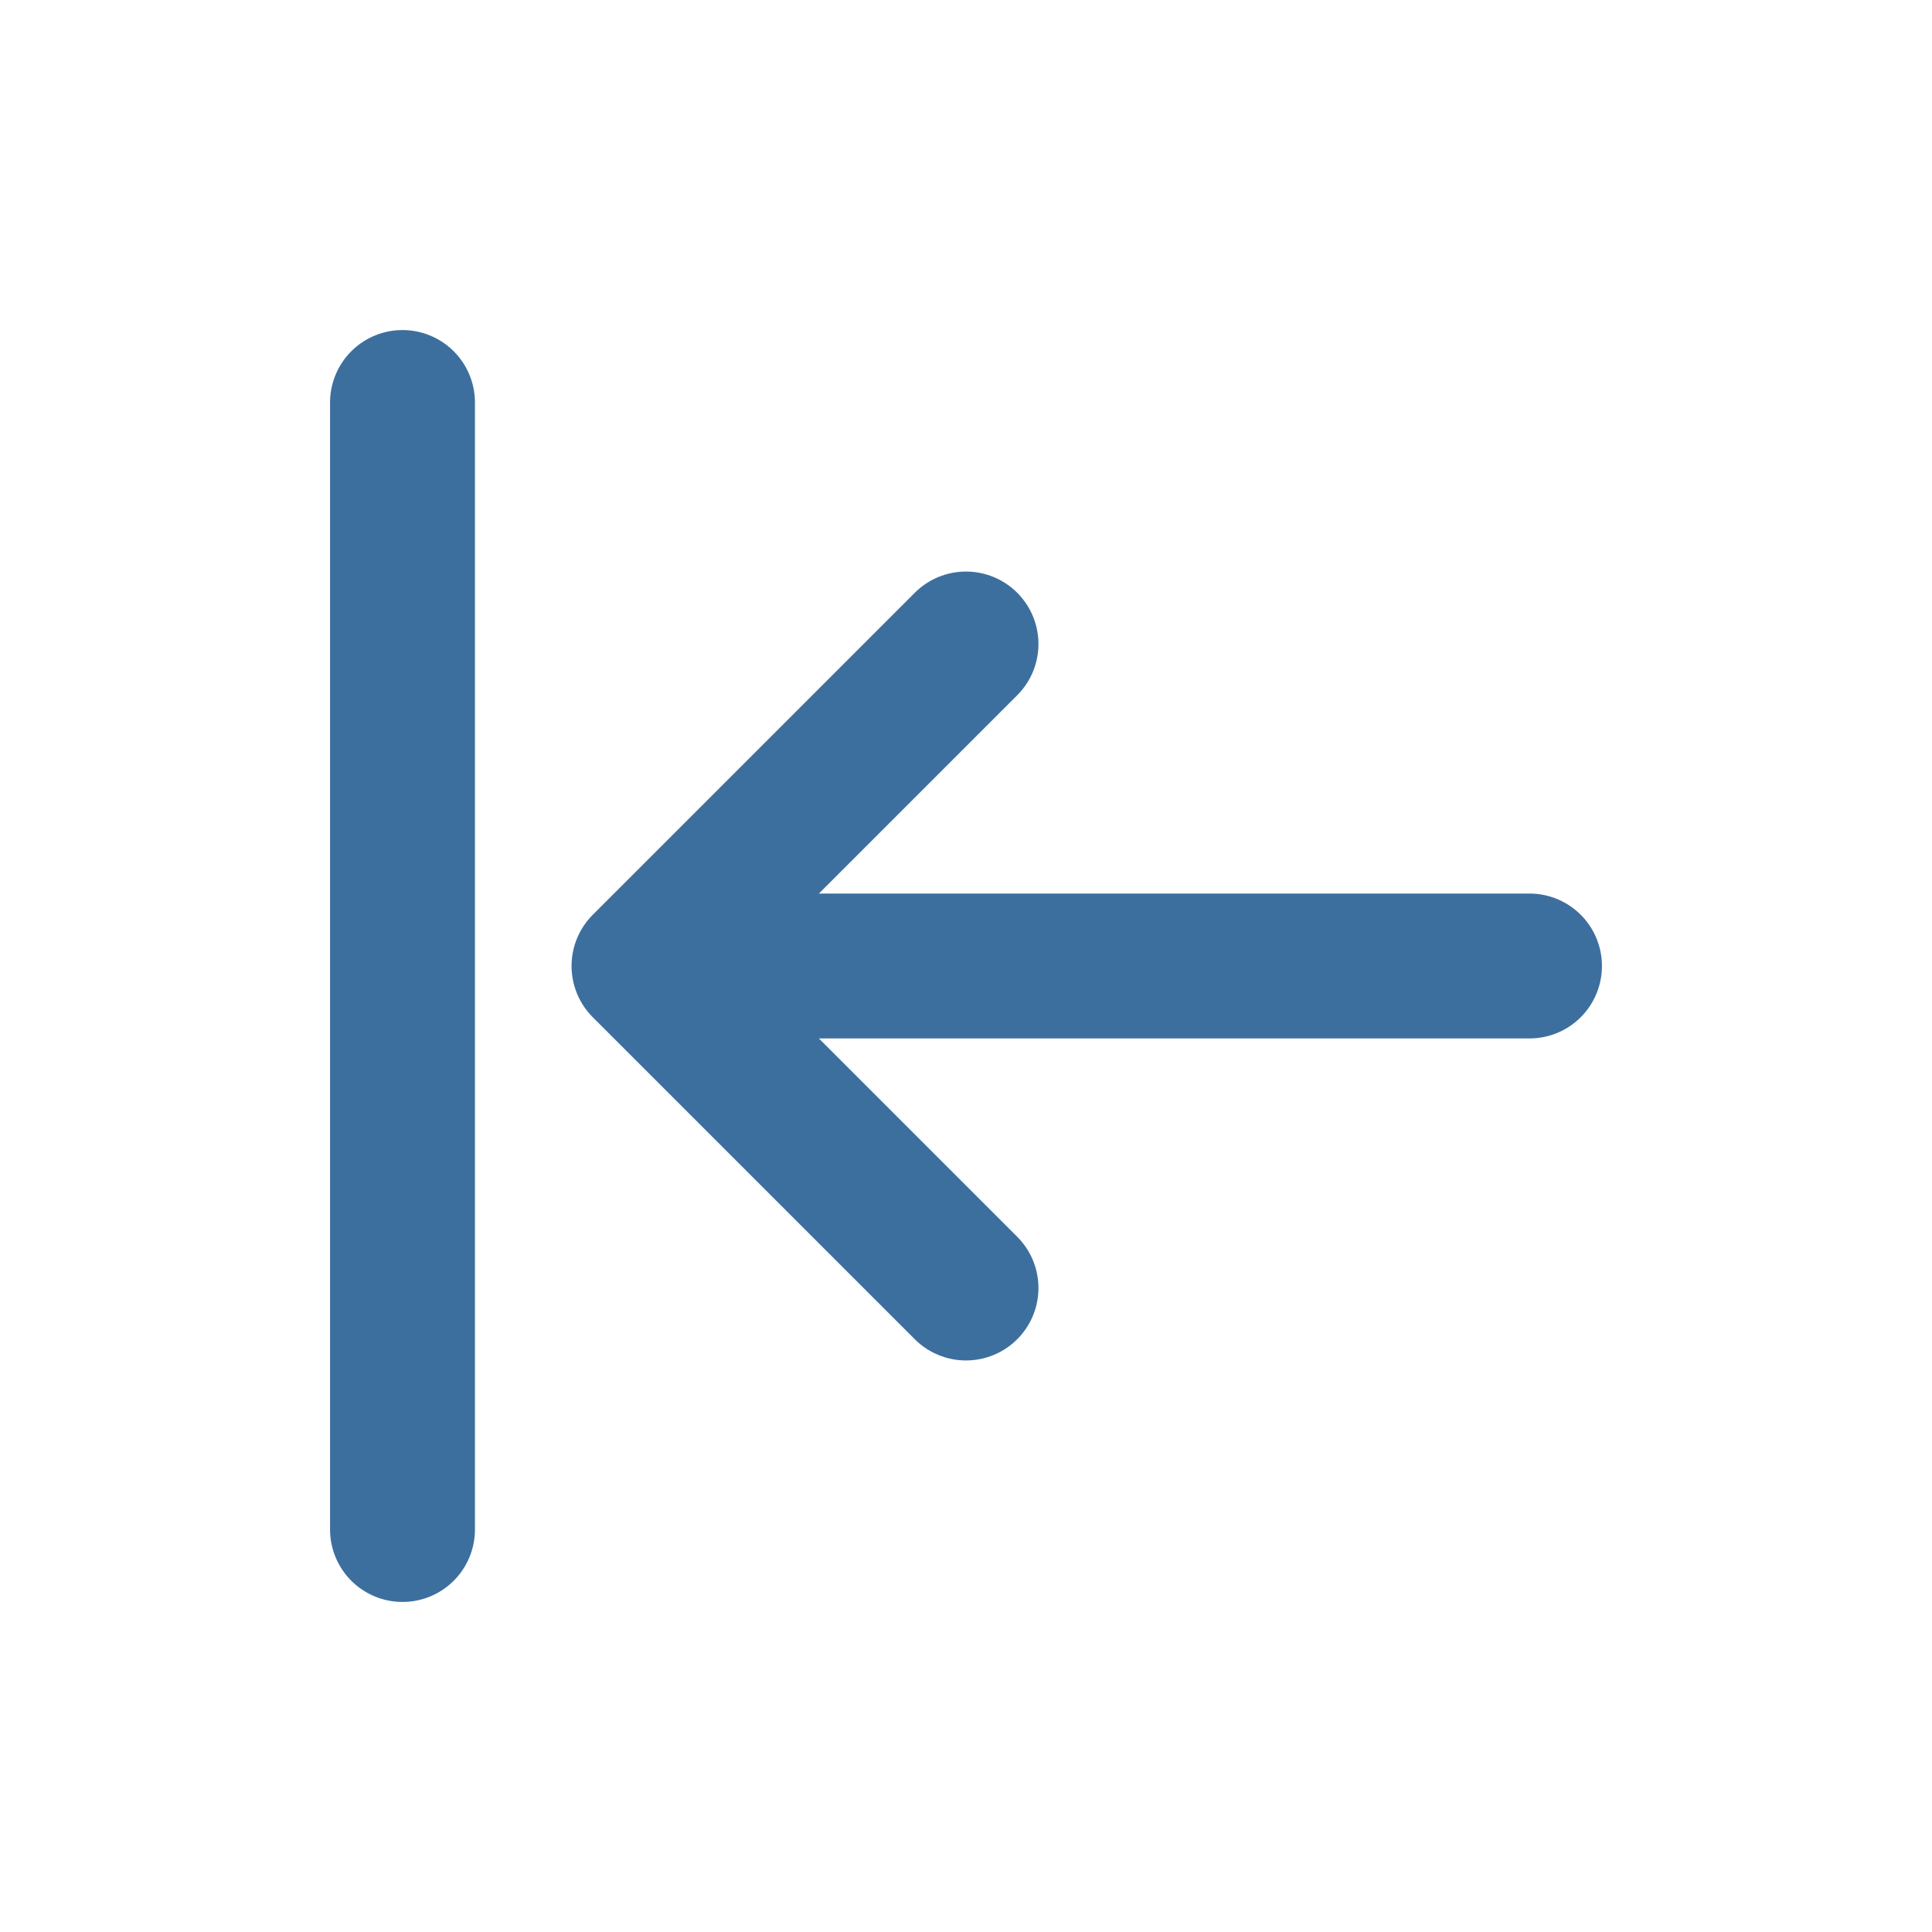
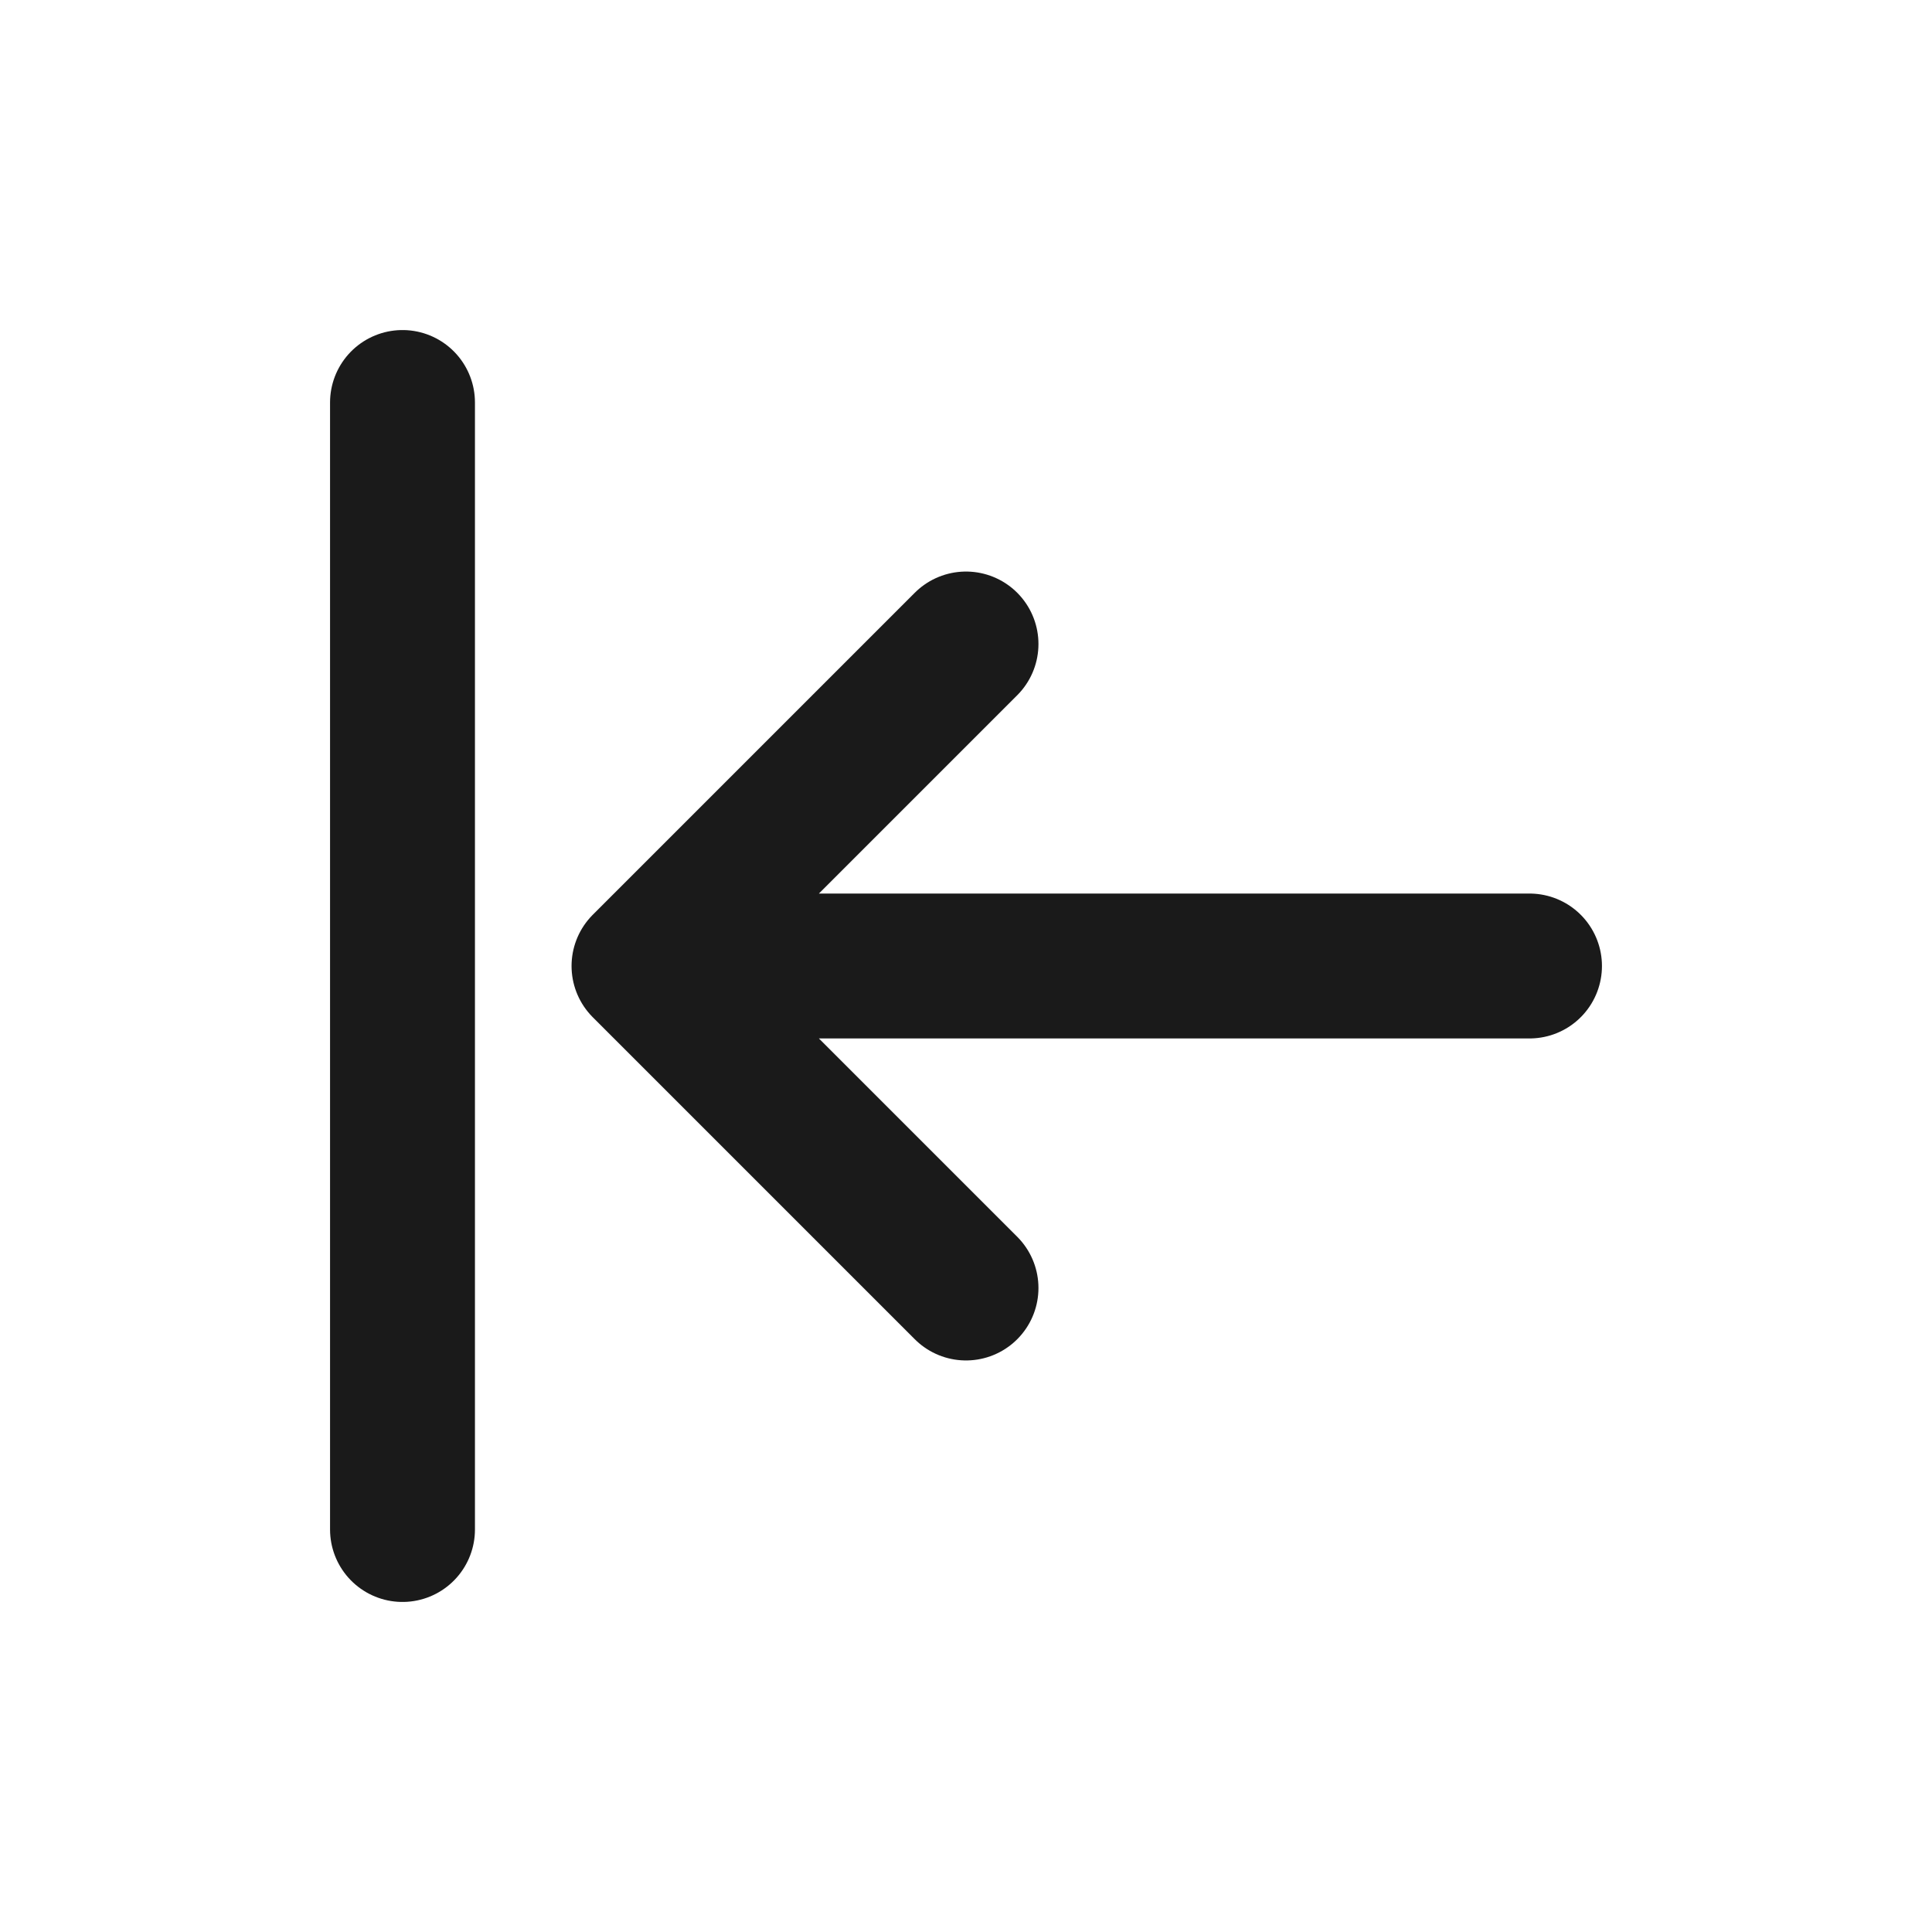
- <svg xmlns="http://www.w3.org/2000/svg" viewBox="0 0 24 24" fill="none" stroke="#3D6F9E" stroke-width="1.8" stroke-linecap="round" stroke-linejoin="round">
+ <svg xmlns="http://www.w3.org/2000/svg" viewBox="0 0 24 24" fill="none" stroke="#1A1A1A" stroke-width="1.8" stroke-linecap="round" stroke-linejoin="round">
  <path d="M5 5v14M19 12H8m4-4-4 4 4 4" />
</svg>
